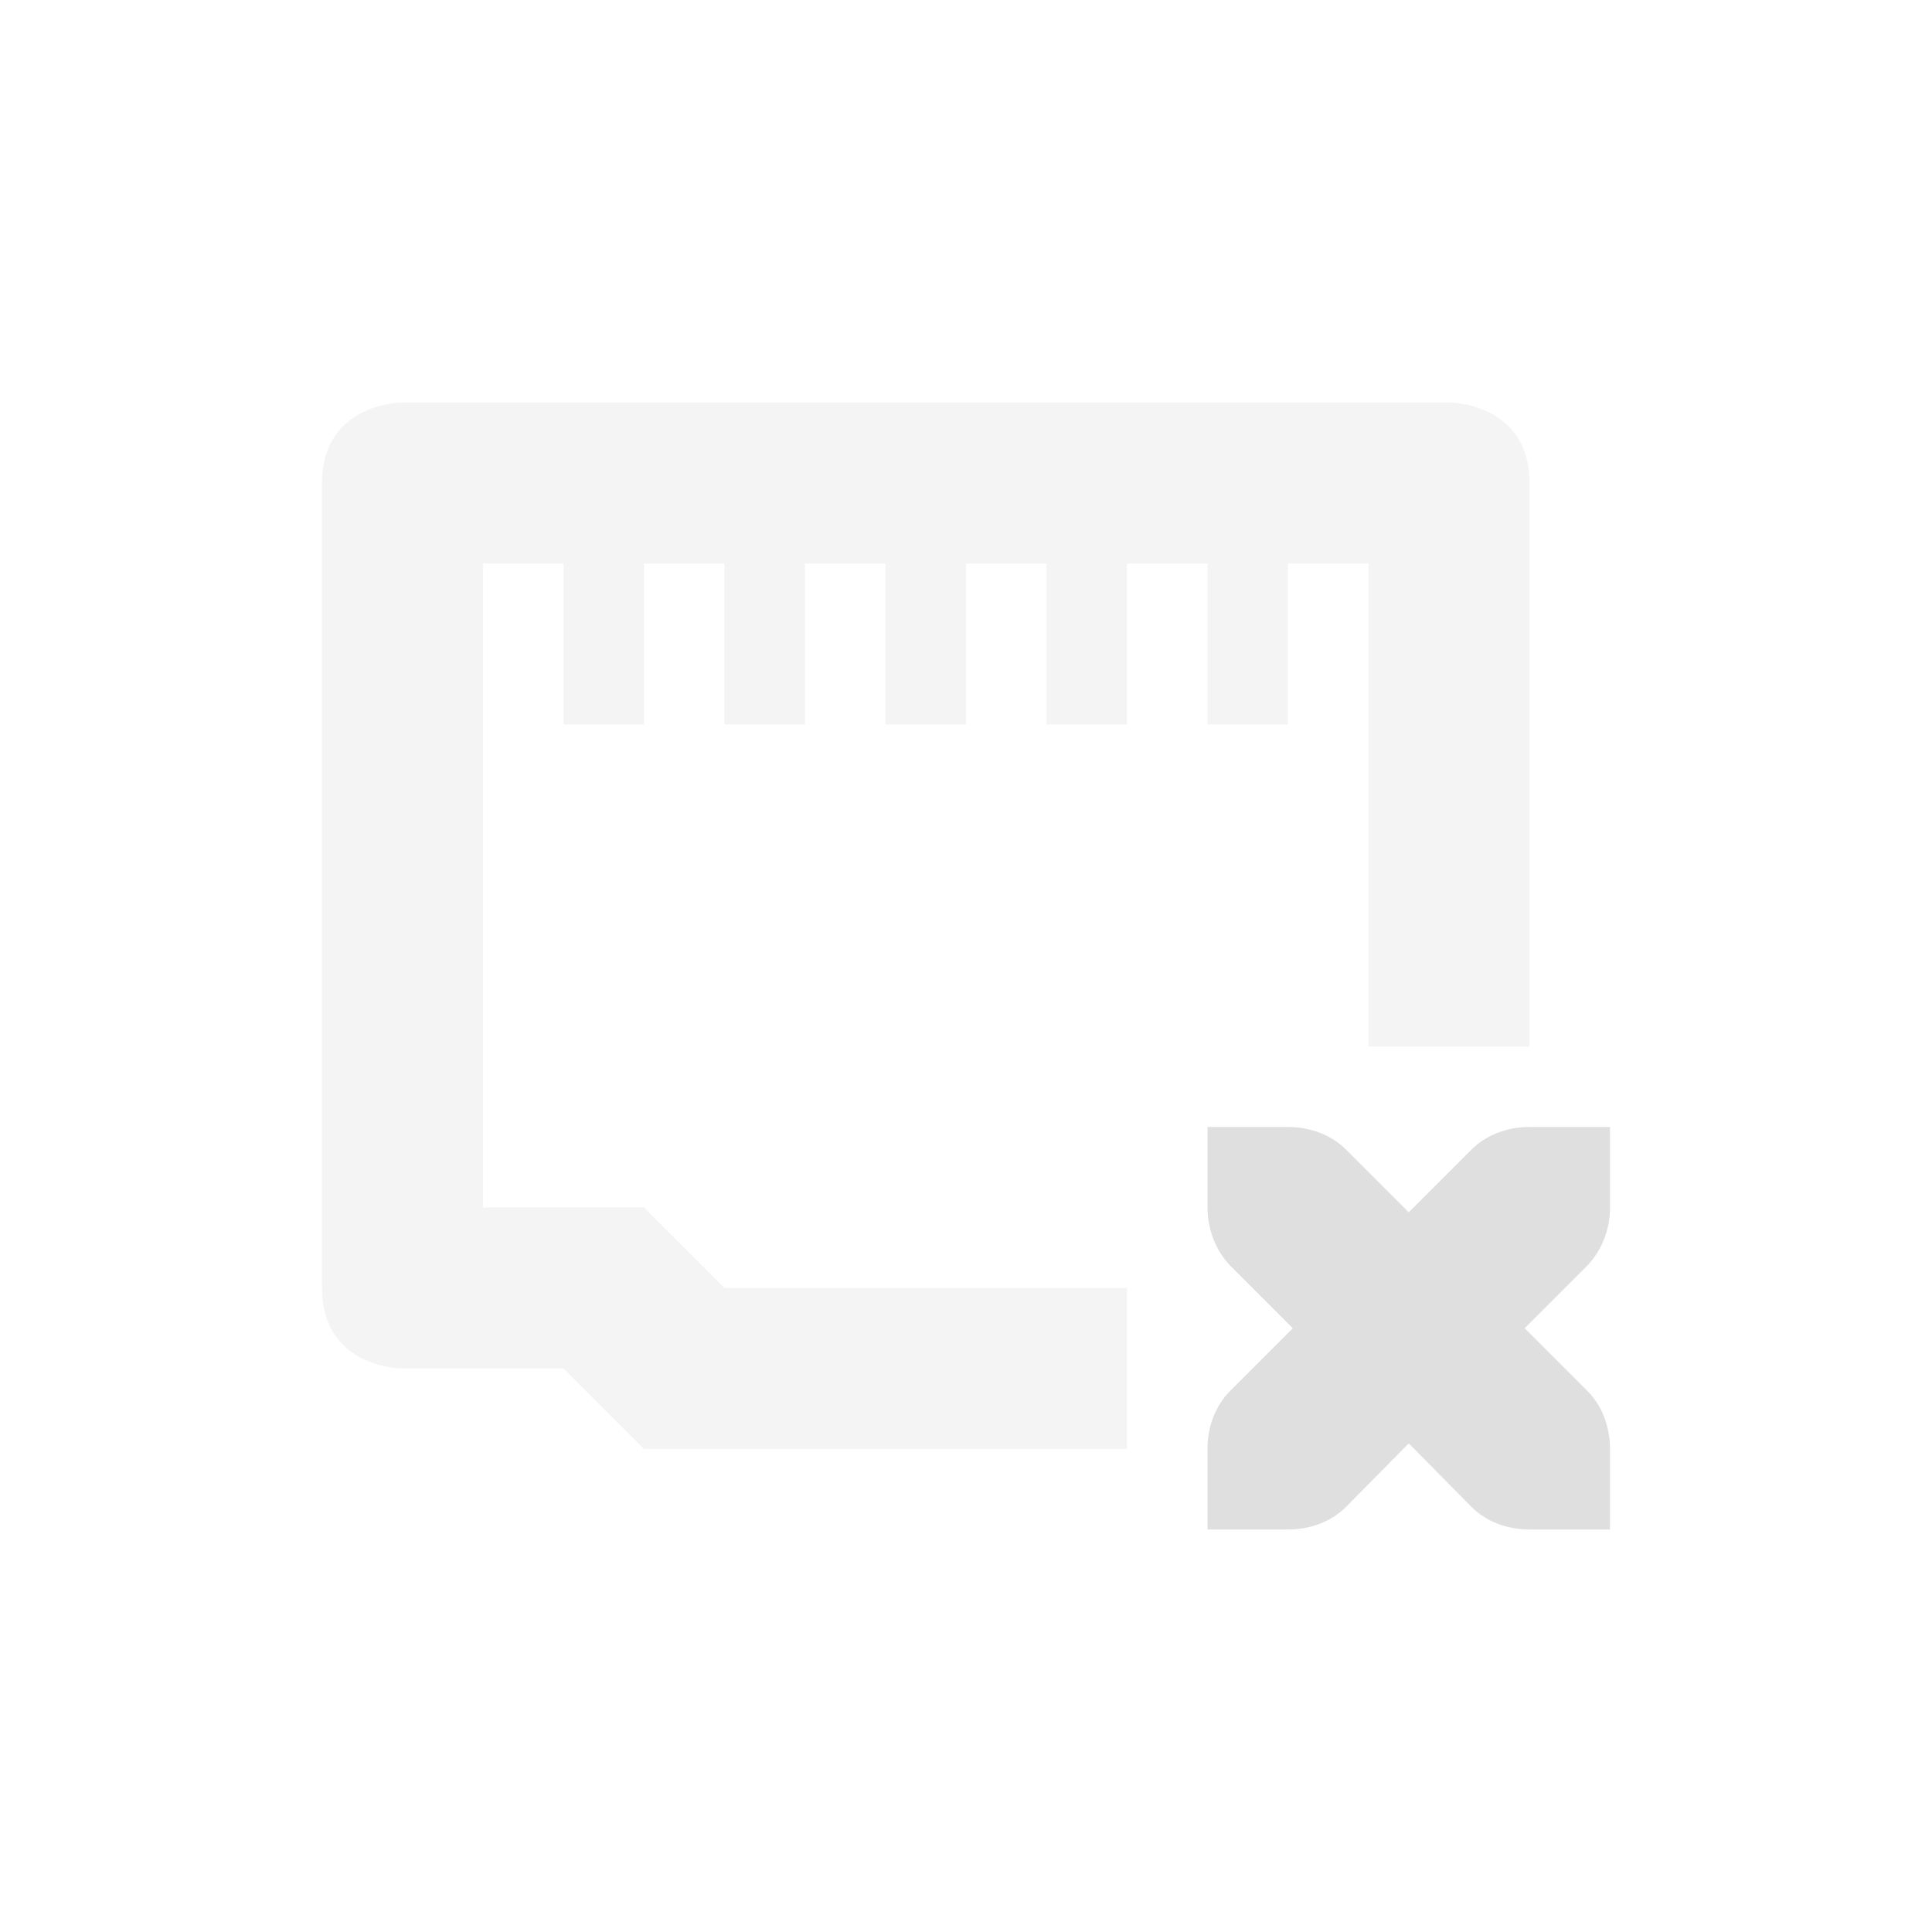
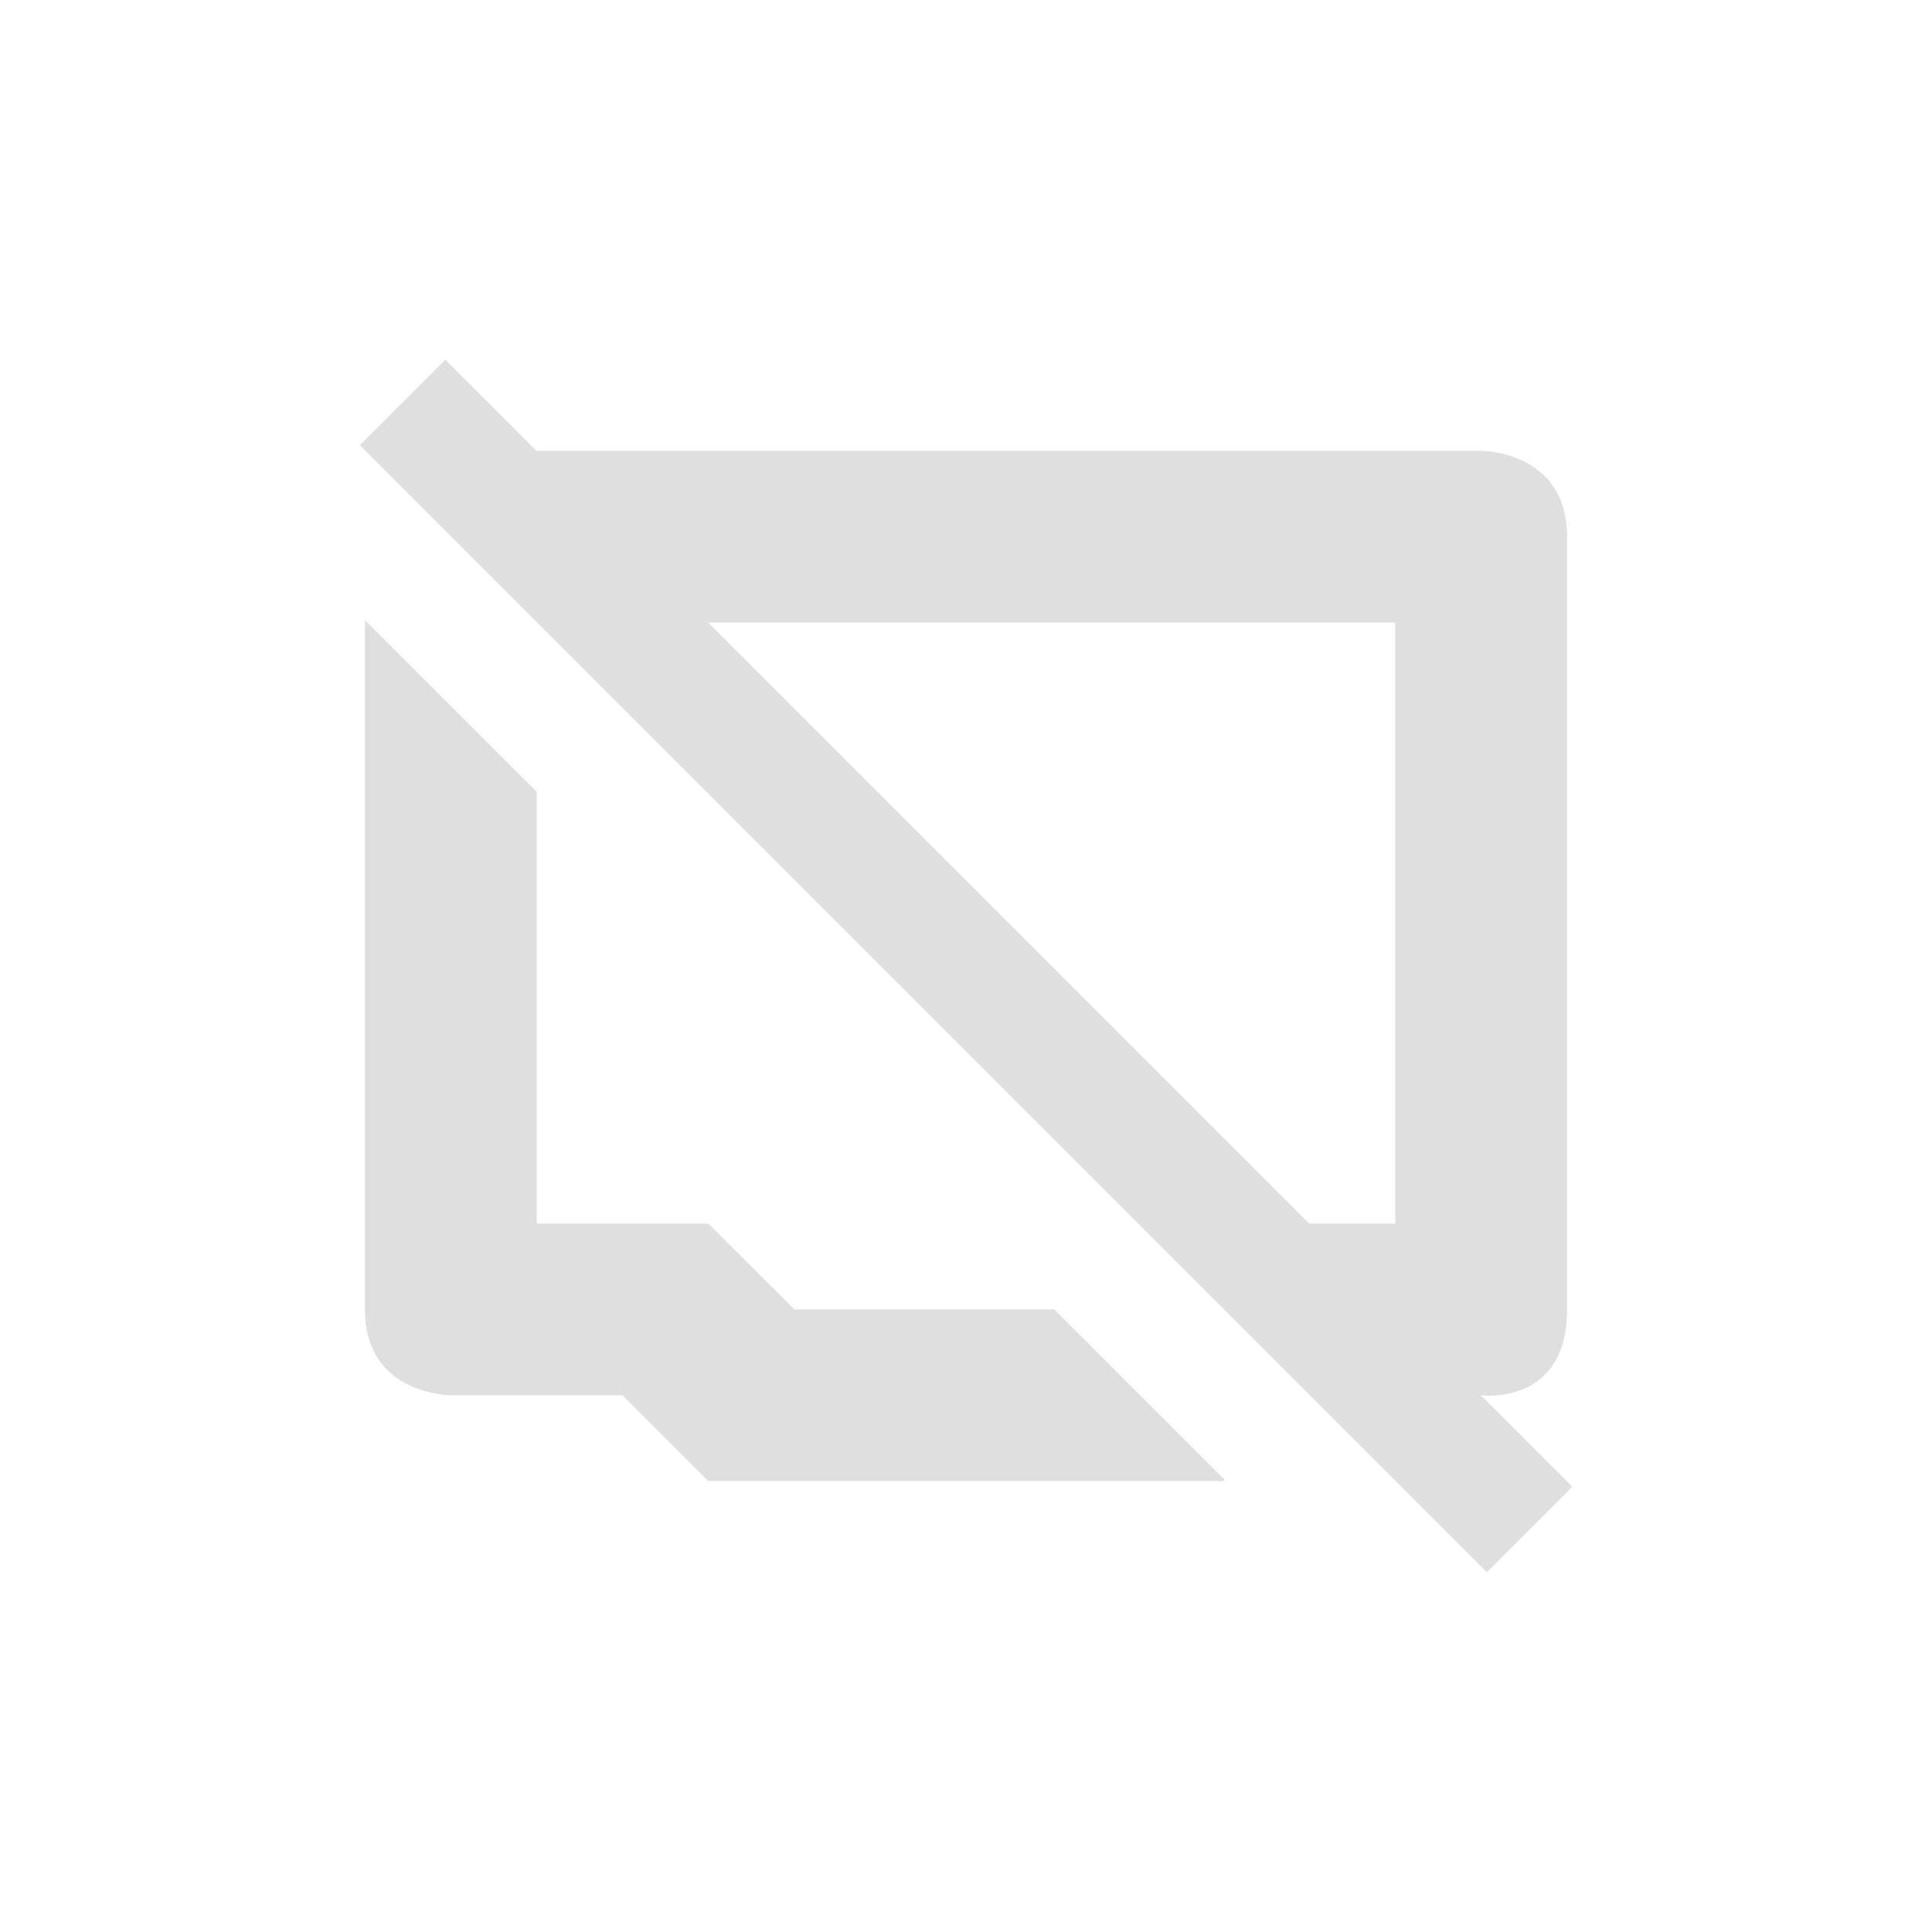
- <svg xmlns="http://www.w3.org/2000/svg" width="24" height="24" version="1.1">
-   <defs>
+ <svg xmlns="http://www.w3.org/2000/svg" width="24" height="24" version="1.1" id="svg9" xml:space="preserve">
+   <defs id="defs3">
    <style id="current-color-scheme" type="text/css">
   .ColorScheme-Text { color:#dfdfdf; } .ColorScheme-Highlight { color:#4285f4; } .ColorScheme-NeutralText { color:#ff9800; } .ColorScheme-PositiveText { color:#4caf50; } .ColorScheme-NegativeText { color:#f44336; }
  </style>
+     <style id="current-color-scheme-5" type="text/css">
+    .ColorScheme-Text { color:#dfdfdf; } .ColorScheme-Highlight { color:#4285f4; } .ColorScheme-NeutralText { color:#ff9800; } .ColorScheme-PositiveText { color:#4caf50; } .ColorScheme-NegativeText { color:#f44336; }
+   </style>
+     <style id="current-color-scheme-3" type="text/css">
+    .ColorScheme-Text { color:#444444; } .ColorScheme-Highlight { color:#4285f4; }
+   </style>
+     <style id="current-color-scheme-7" type="text/css">
+    .ColorScheme-Text { color:#dfdfdf; } .ColorScheme-Highlight { color:#4285f4; } .ColorScheme-NeutralText { color:#ff9800; } .ColorScheme-PositiveText { color:#4caf50; } .ColorScheme-NegativeText { color:#f44336; }
+   </style>
  </defs>
-   <path style="opacity:0.35;fill:currentColor" class="ColorScheme-Text" d="m 5,5 c 0,0 -1,0 -1,1 V 16 c 0,1 1,1 1,1 h 2 l 1,1 h 6 V 16 H 9 L 8,15 H 6 V 7 H 7 V 9 H 8 V 7 h 1 v 2 h 1 V 7 h 1 v 2 h 1 V 7 h 1 v 2 h 1 V 7 h 1 v 2 h 1 V 7 h 1 V 13 h 2 V 6 C 19,5 18,5 18,5 Z" />
-   <path style="fill:currentColor" class="ColorScheme-Text" d="m 15,14 v 1 c 0,0.27 0.1,0.53 0.28,0.72 l 0.78,0.78 -0.78,0.78 C 15.1,17.46 15,17.72 15,18 v 1 h 1 c 0.28,0 0.54,-0.1 0.72,-0.28 l 0.78,-0.79 0.78,0.79 C 18.46,18.9 18.72,19 19,19 h 1 v -1 c 0,-0.28 -0.1,-0.54 -0.28,-0.72 L 18.94,16.5 19.72,15.72 C 19.9,15.53 20,15.27 20,15 v -1 h -1 c -0.28,0 -0.54,0.1 -0.72,0.28 L 17.5,15.06 16.72,14.28 C 16.54,14.1 16.28,14 16,14 Z" />
+   <g id="g515" transform="translate(4.5335,5.600142)">
+     <path id="path2-5" style="fill:#dfdfdf;fill-opacity:1;stroke-width:1.067" d="m 1.066,0 c 0,0 -0.441,0.002 -0.756,0.287 L 2.156,2.133 h 10.643 v 7.467 h -2.133 l -0.521,0.521 1.611,1.611 h 2.111 c 0,0 1.066,0.139 1.066,-1.066 V 1.066 C 14.933,-2.3568336e-4 13.867,0 13.867,0 Z M -2.97e-4,2.102 v 8.564 c 0,1.067 1.066,1.066 1.066,1.066 h 2.133 l 1.066,1.066 h 6.4 l 0.016,-0.016 -2.117,-2.117 H 5.334 L 4.265,9.6 H 2.133 V 4.234 Z" />
+     <path d="m 0.998,-1.131 -1.062,1.062 14,14 1.062,-1.062 z m 0,0" id="path194" style="fill:#dfdfdf;fill-opacity:1" />
+   </g>
</svg>
